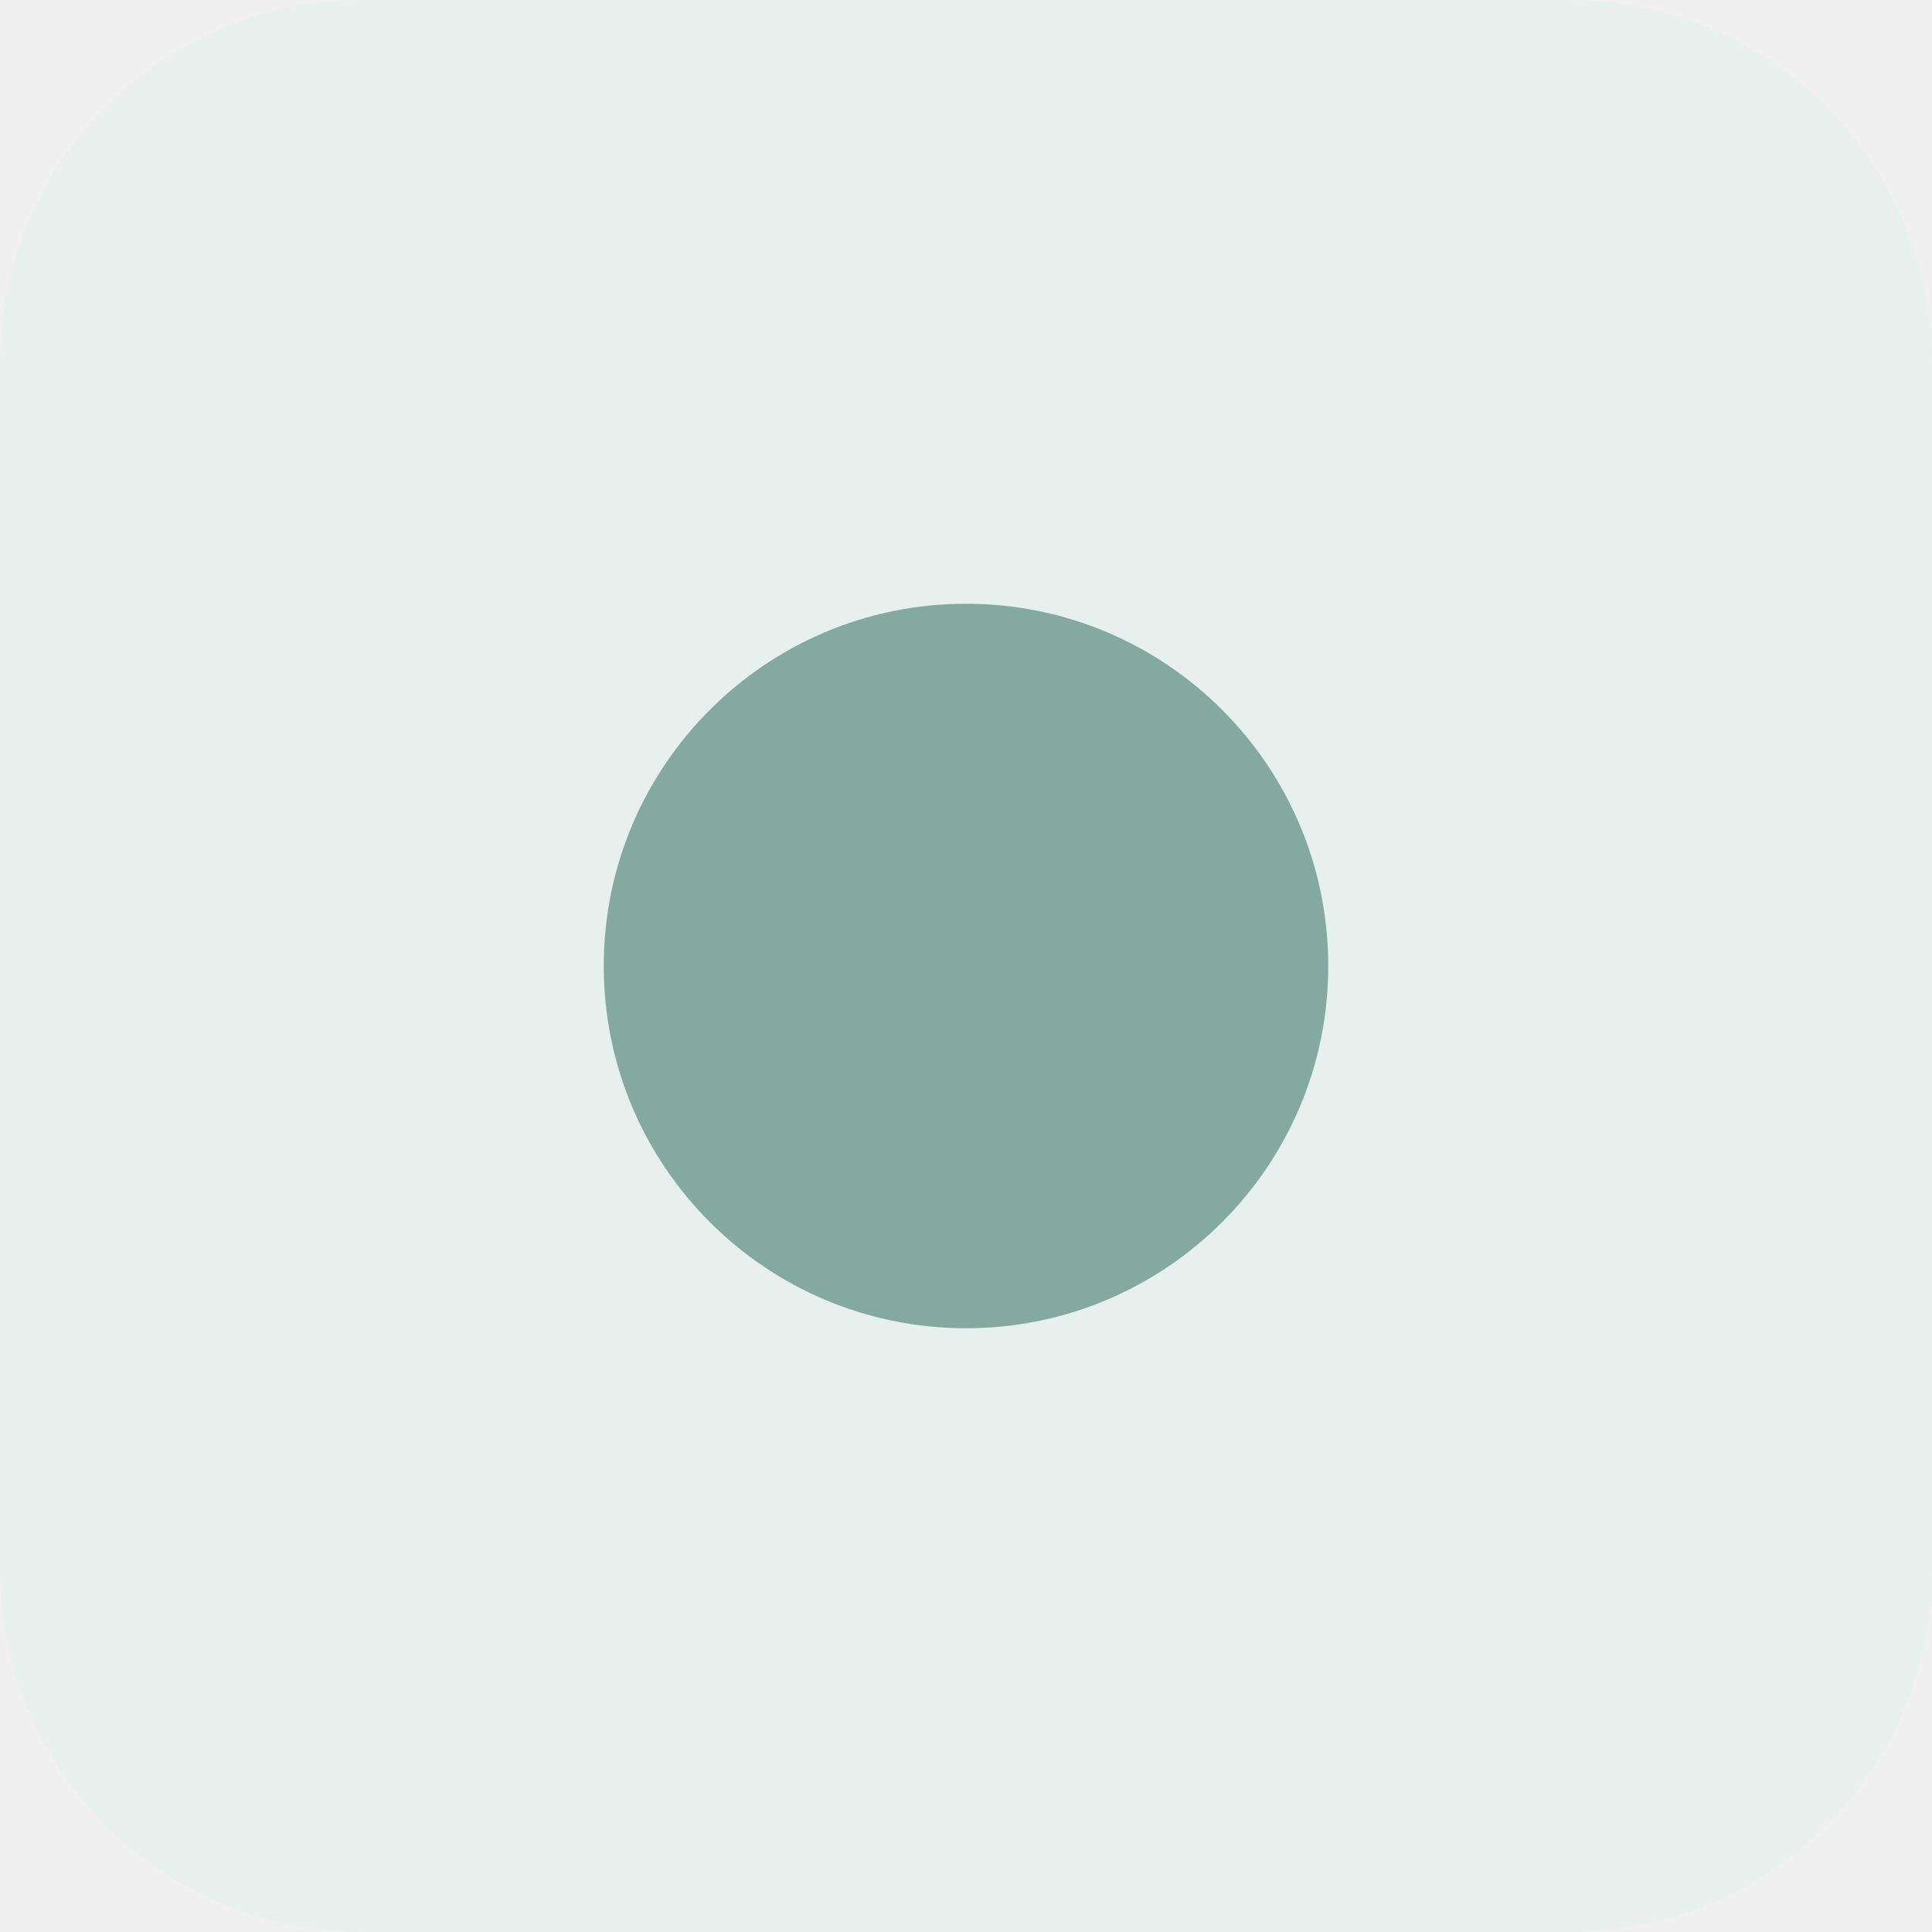
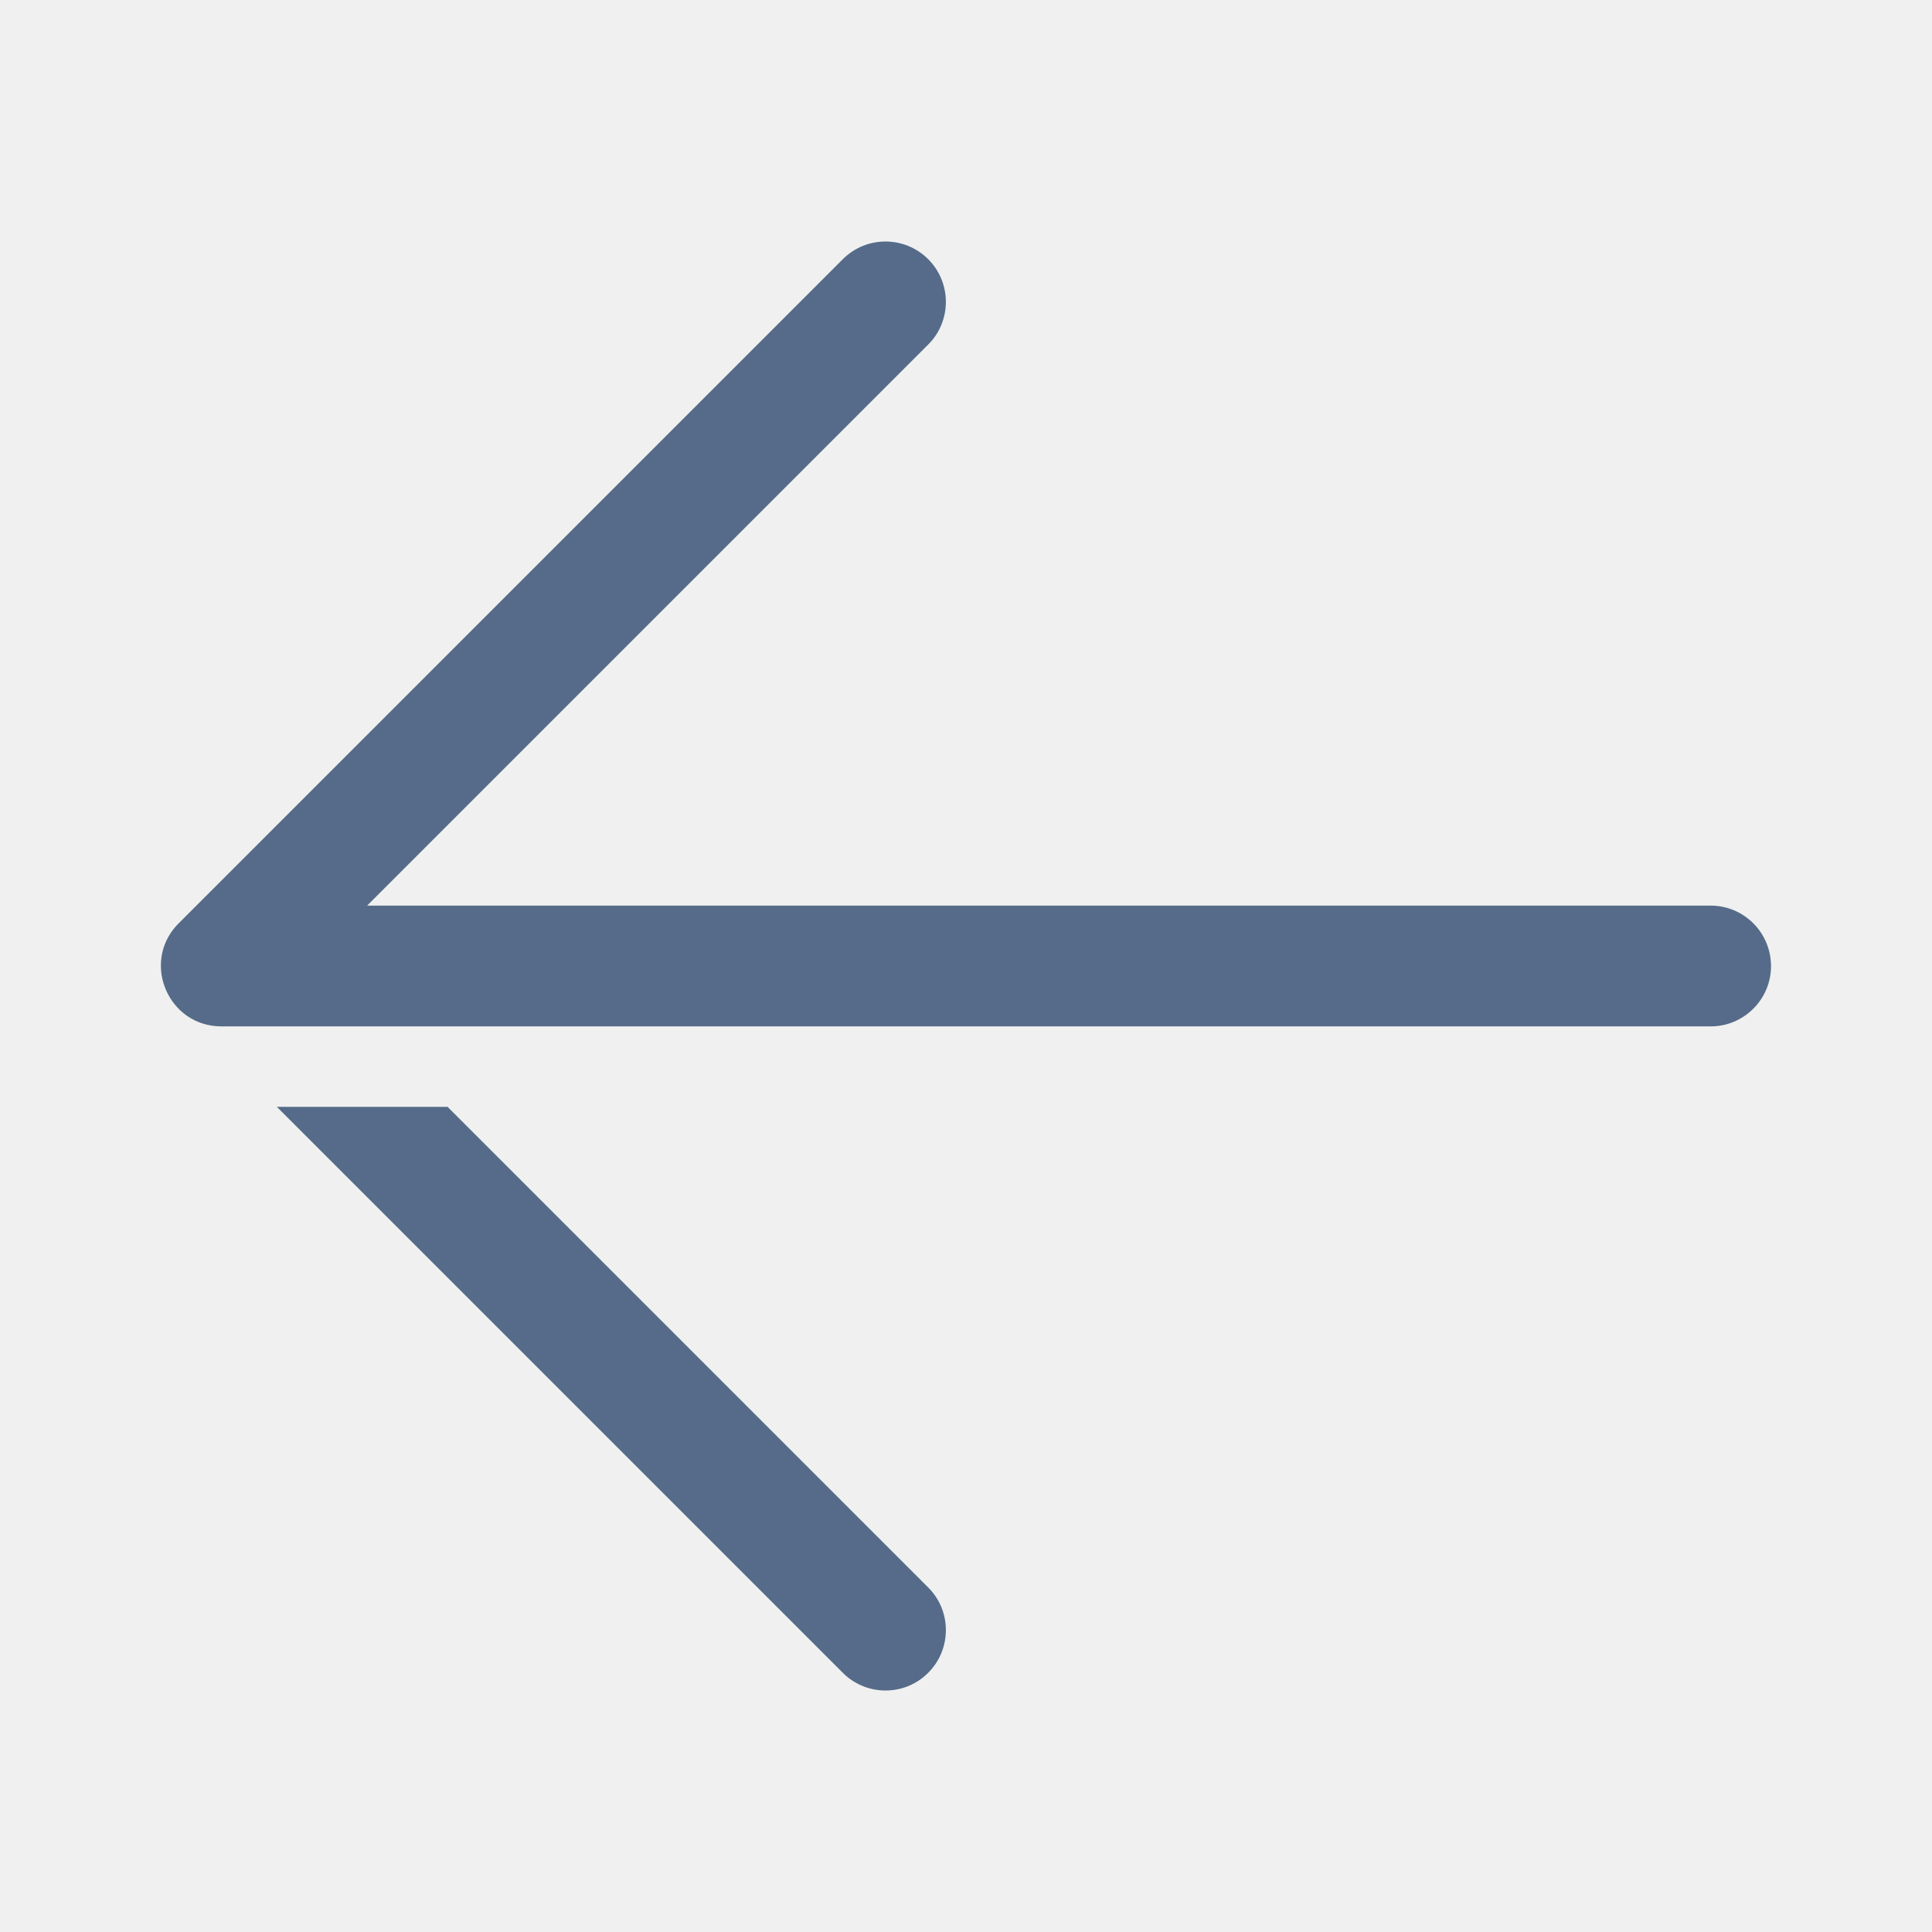
- <svg xmlns="http://www.w3.org/2000/svg" width="128" height="128" viewBox="0 0 128 128">
-   <rect width="128" height="128" rx="24" fill="#e8f0ed" />
-   <circle cx="64" cy="64" r="24" fill="#84aaa0" />
+ <svg xmlns="http://www.w3.org/2000/svg" xmlns:xlink="http://www.w3.org/1999/xlink" width="24px" height="24px" viewBox="0 0 24 24" version="1.1">
+   <defs>
+     <path d="M3.562,10.75 L9.532,16.72 L9.566,16.756 C9.824,17.05 9.813,17.499 9.532,17.78 C9.251,18.062 8.802,18.073 8.507,17.814 L8.471,17.78 L1.441,10.75 L3.562,10.75 Z M9.532,0.22 C9.813,0.501 9.824,0.95 9.566,1.244 L9.532,1.28 L2.562,8.25 L19.252,8.25 C19.651,8.25 19.977,8.562 20,8.956 L20.002,9 C20.002,9.399 19.689,9.726 19.296,9.749 L19.252,9.75 L0.752,9.75 C0.098,9.75 -0.237,8.976 0.192,8.5 L0.221,8.47 L8.471,0.22 C8.764,-0.073 9.239,-0.073 9.532,0.22 Z" id="path-1" />
+   </defs>
+   <g id="icon_morebackup" stroke="none" stroke-width="1" fill="none" fill-rule="evenodd">
+     <g id="ic_back" transform="translate(1.998496, 3)">
+       <mask id="mask-2" fill="white">
+         <use xlink:href="#path-1" />
+       </mask>
+       <use id="shape" fill="#556B89" fill-rule="nonzero" xlink:href="#path-1" />
+     </g>
+   </g>
</svg>
